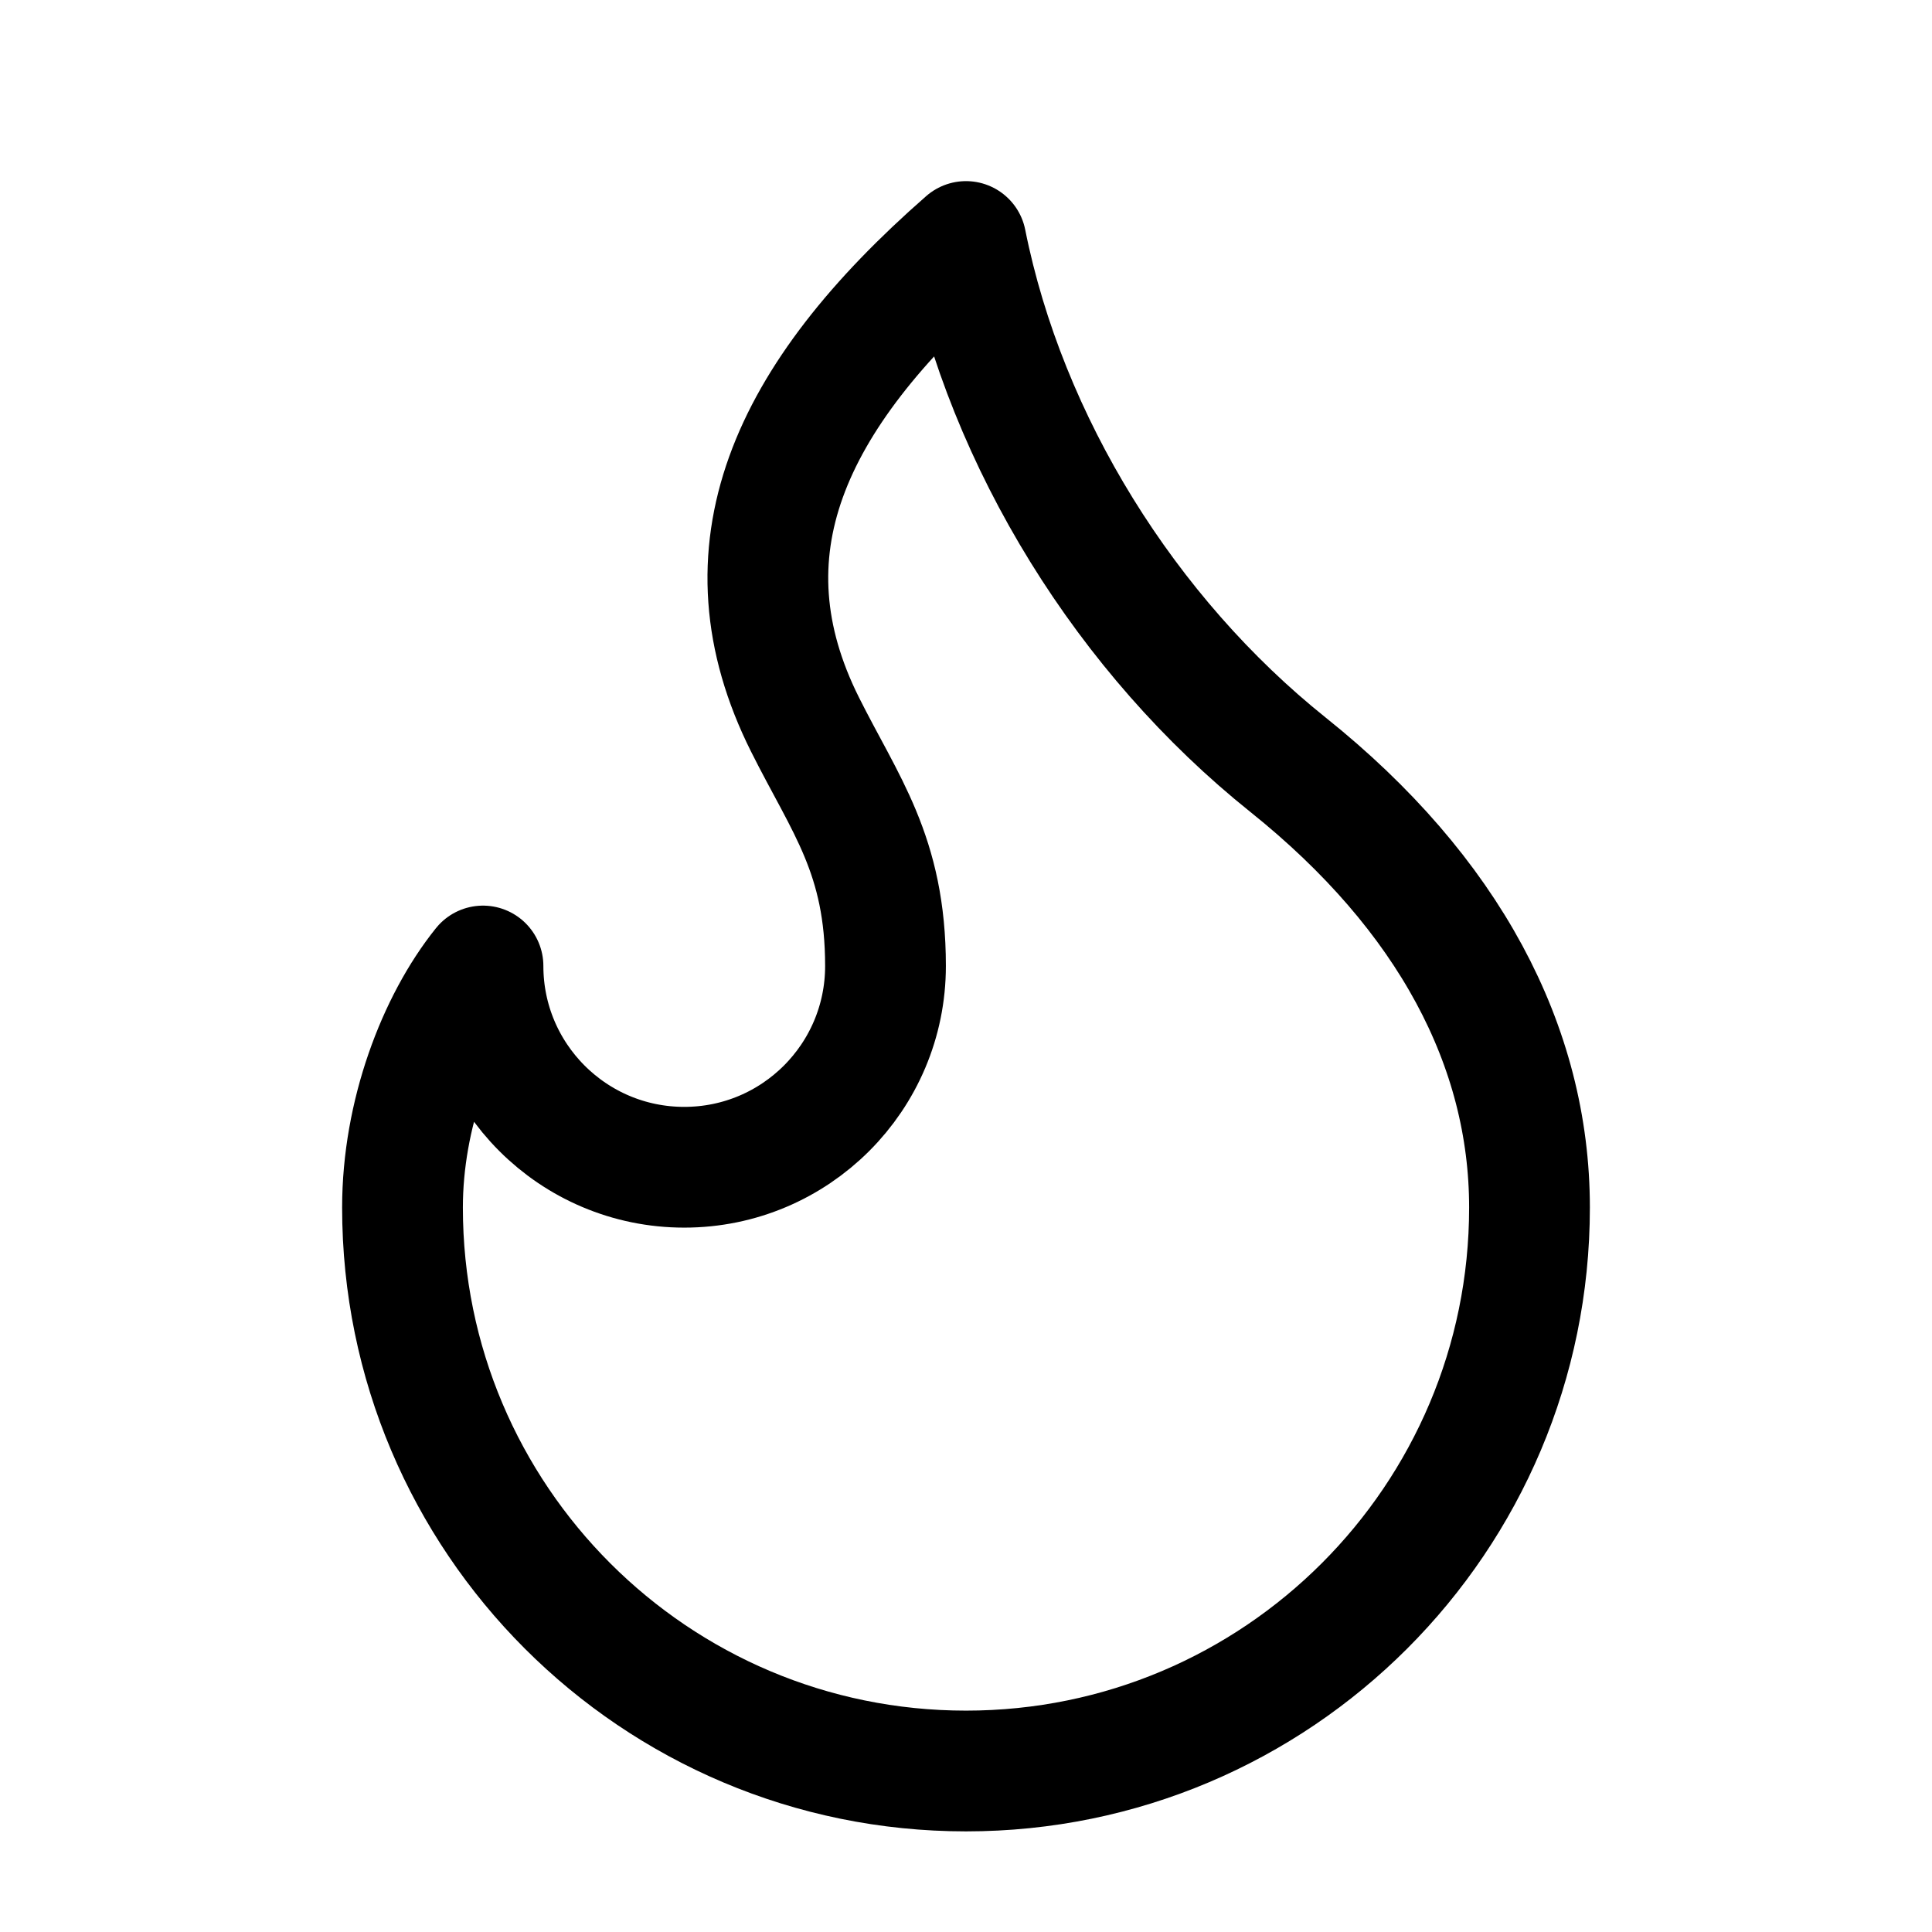
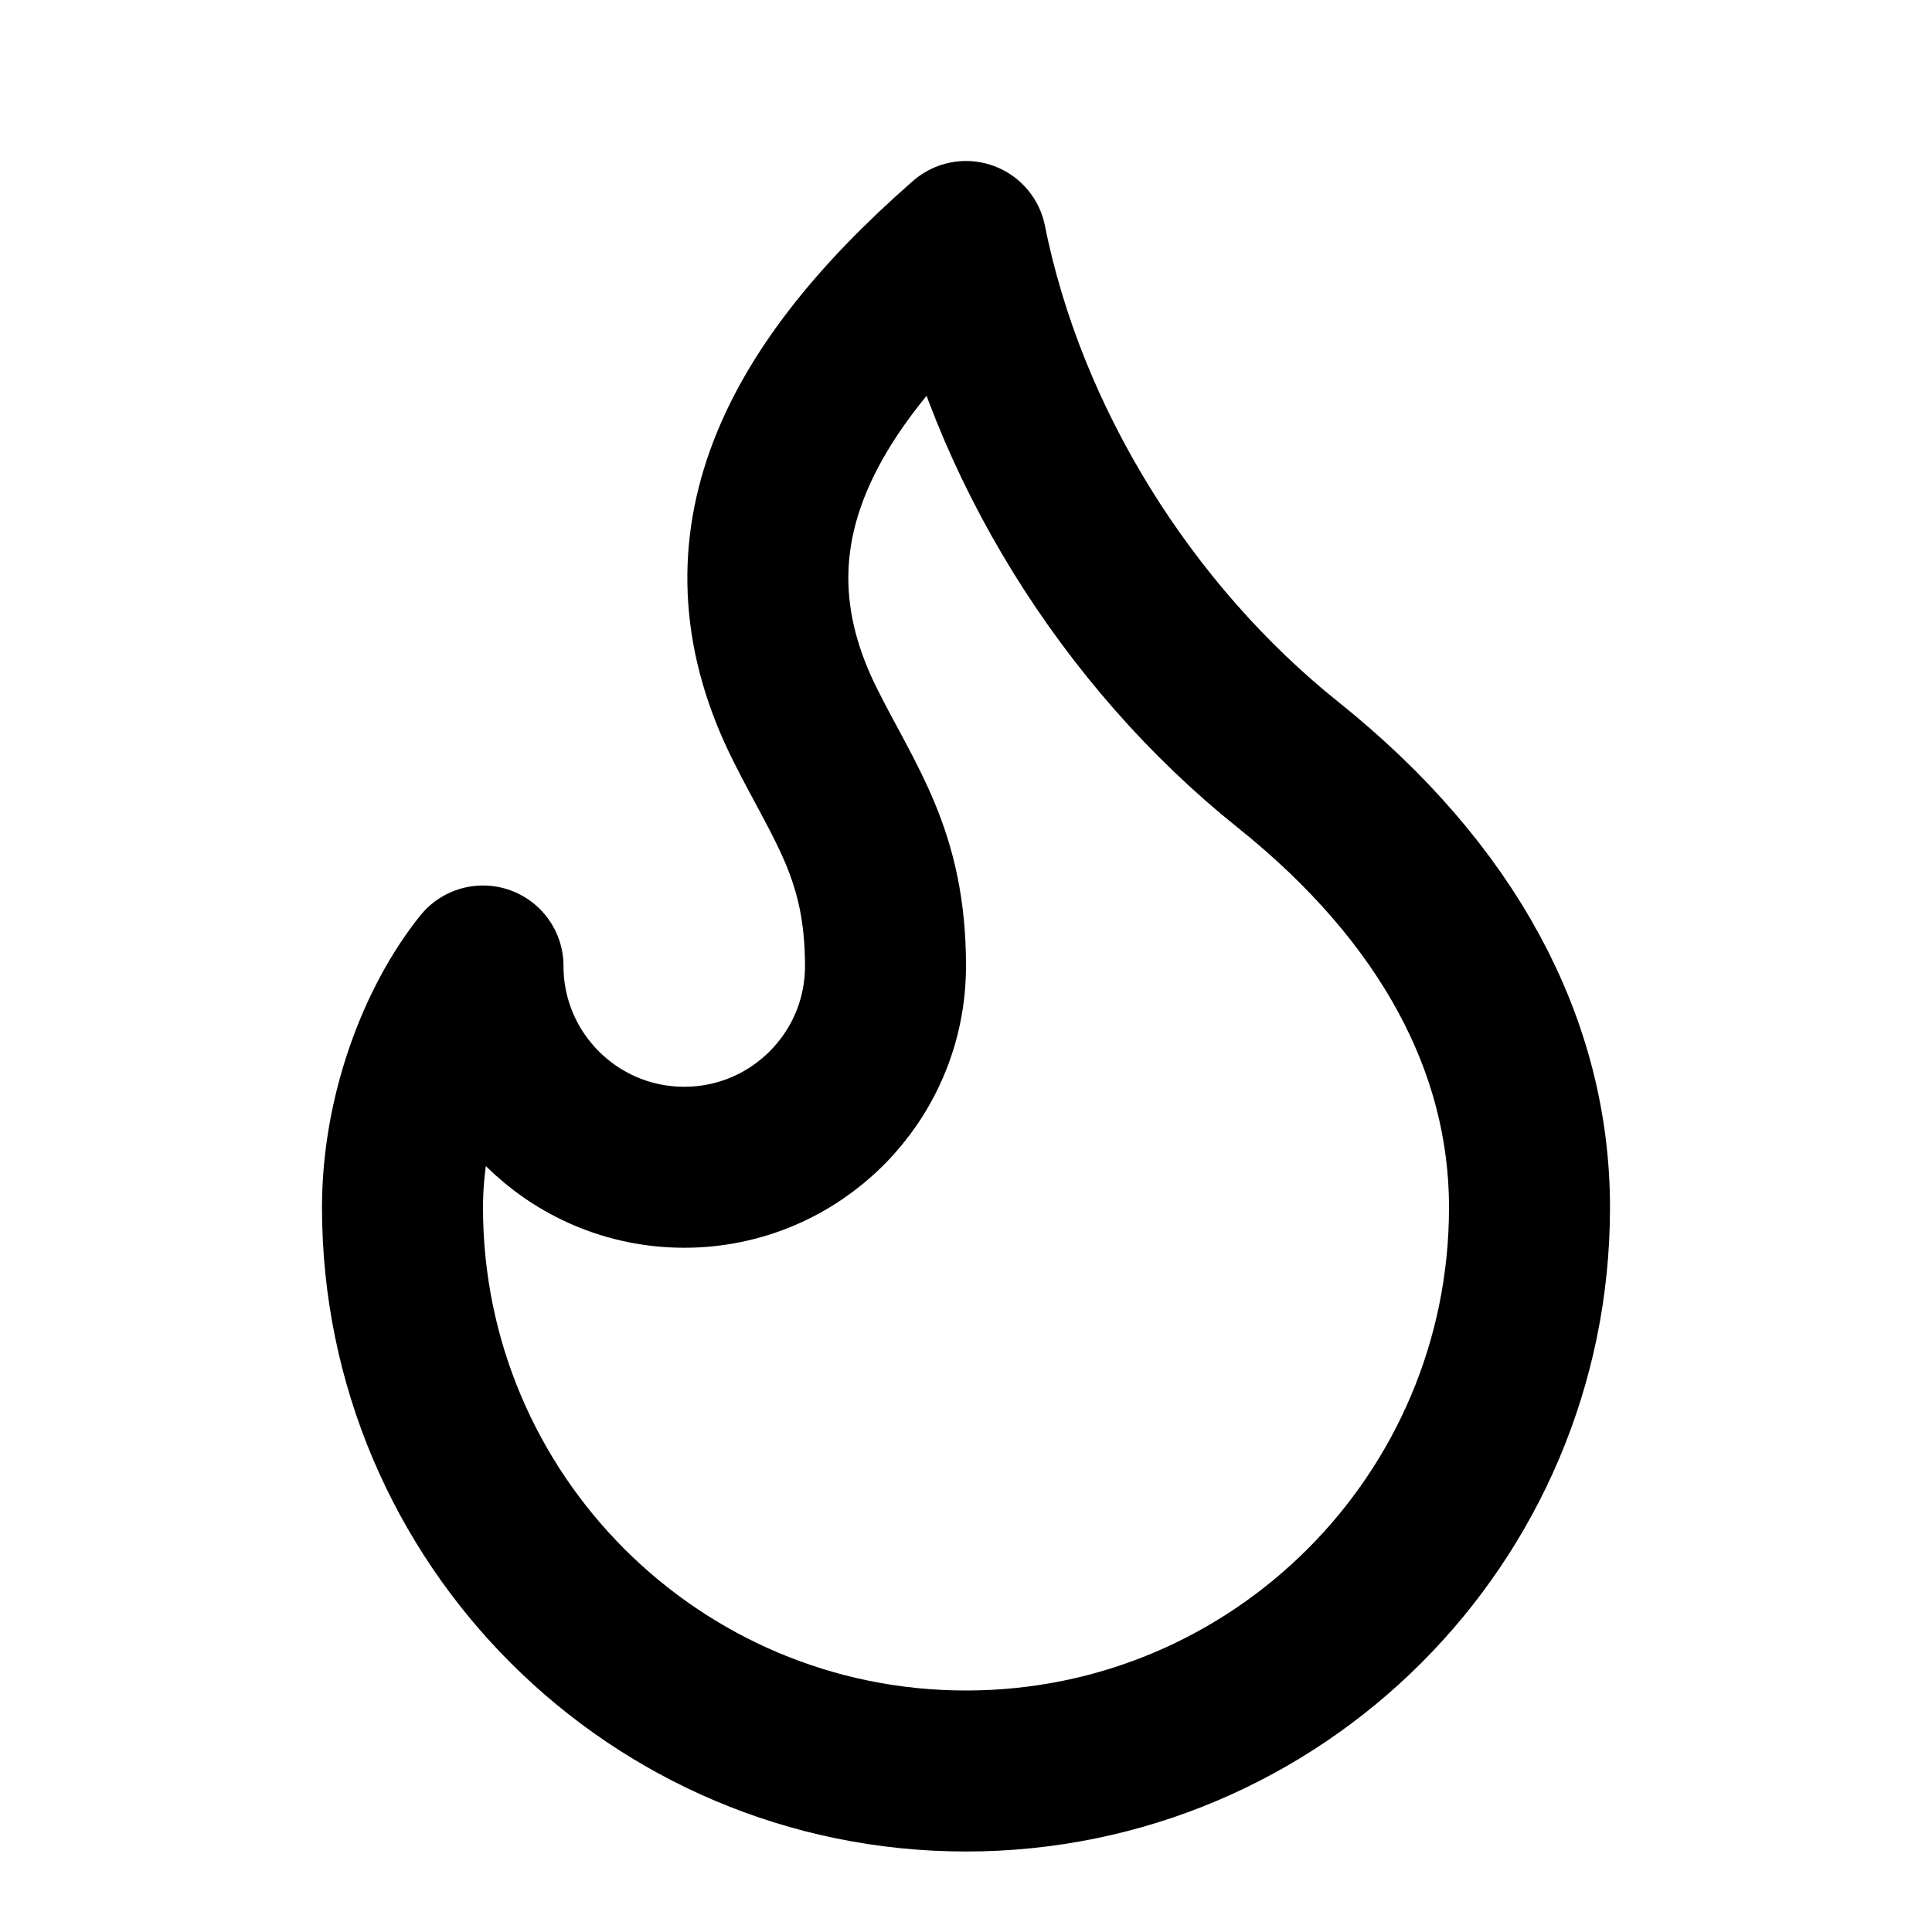
- <svg xmlns="http://www.w3.org/2000/svg" width="48" height="48" viewBox="0 0 24 24" fill="none" stroke="currentColor" stroke-width="1.5" stroke-linecap="round" stroke-linejoin="round" class="lucide lucide-flame">
+ <svg xmlns="http://www.w3.org/2000/svg" width="48" height="48" viewBox="0 0 24 24" fill="none" stroke="currentColor" stroke-width="2" stroke-linecap="round" stroke-linejoin="round" class="lucide lucide-flame">
  <style>
      path {
         color: black;
      }
      @media (prefers-color-scheme: dark) {
         path {
            color: white
         }
      }
   </style>
  <path d="M8.5 14.5A2.5 2.5 0 0 0 11 12c0-1.38-.5-2-1-3-1.072-2.143-.224-4.054 2-6 .5 2.5 2 4.9 4 6.5 2 1.6 3 3.5 3 5.5a7 7 0 1 1-14 0c0-1.153.433-2.294 1-3a2.5 2.5 0 0 0 2.5 2.5z" />
</svg>
